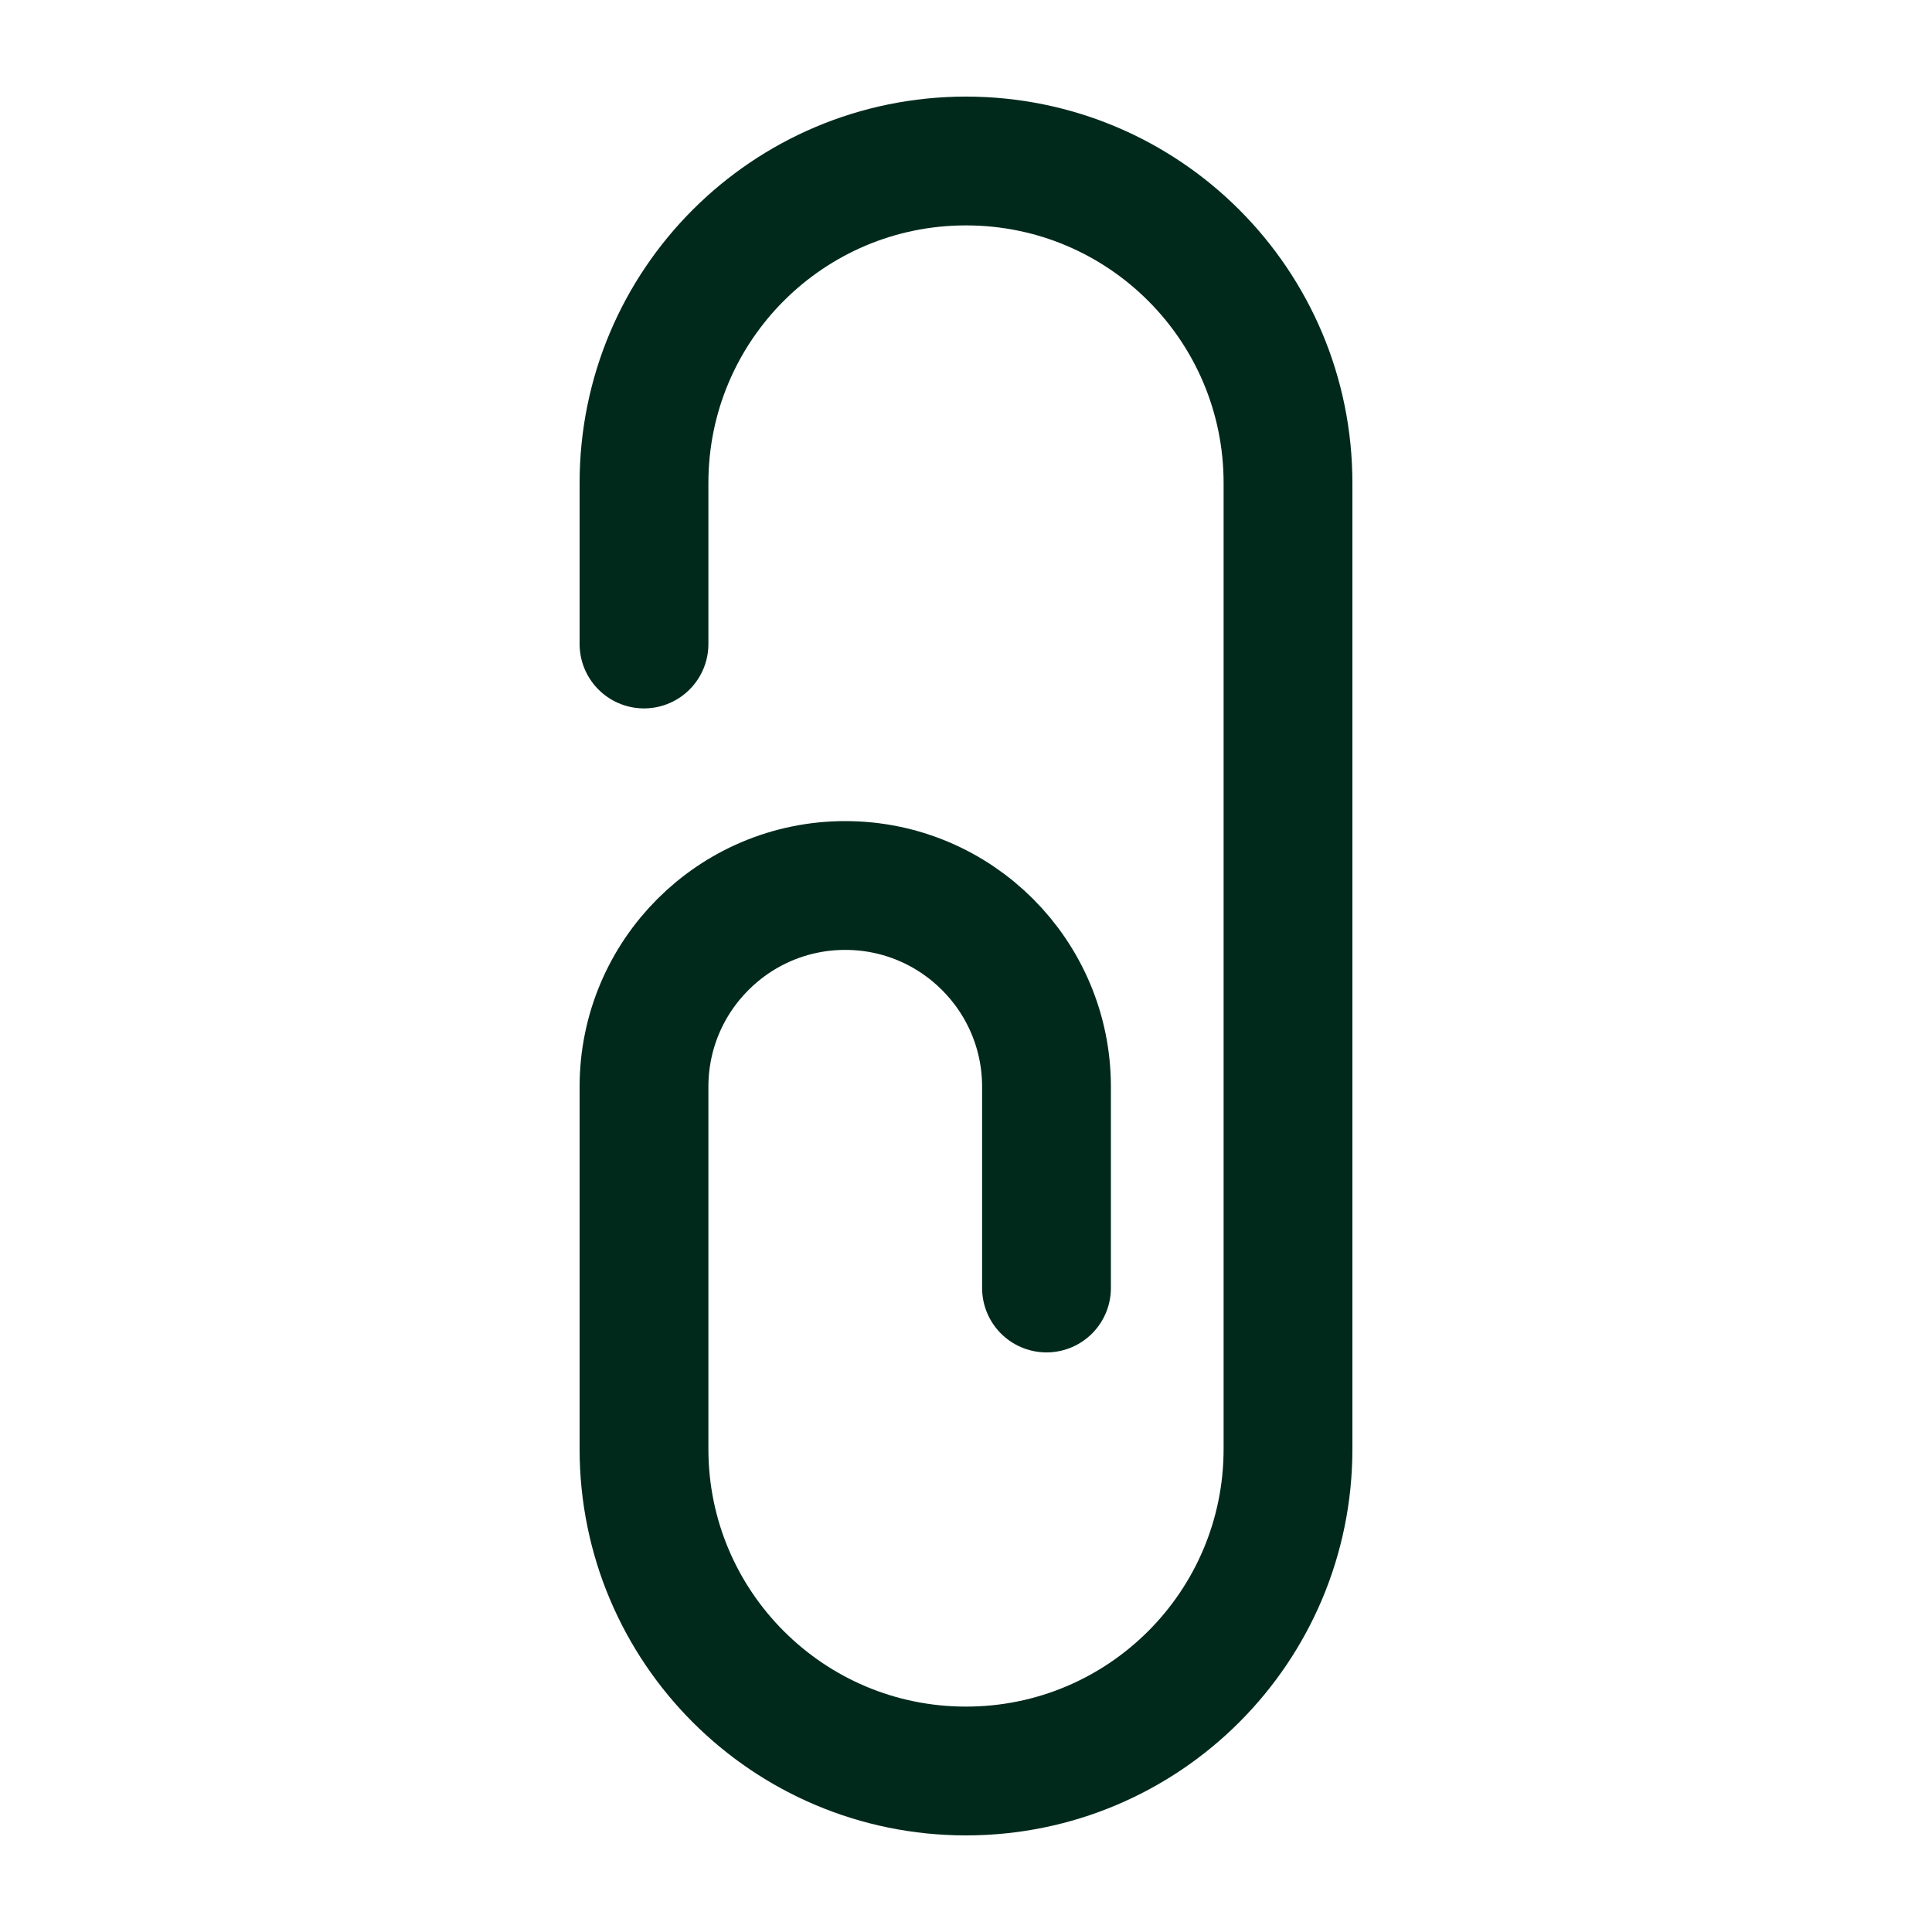
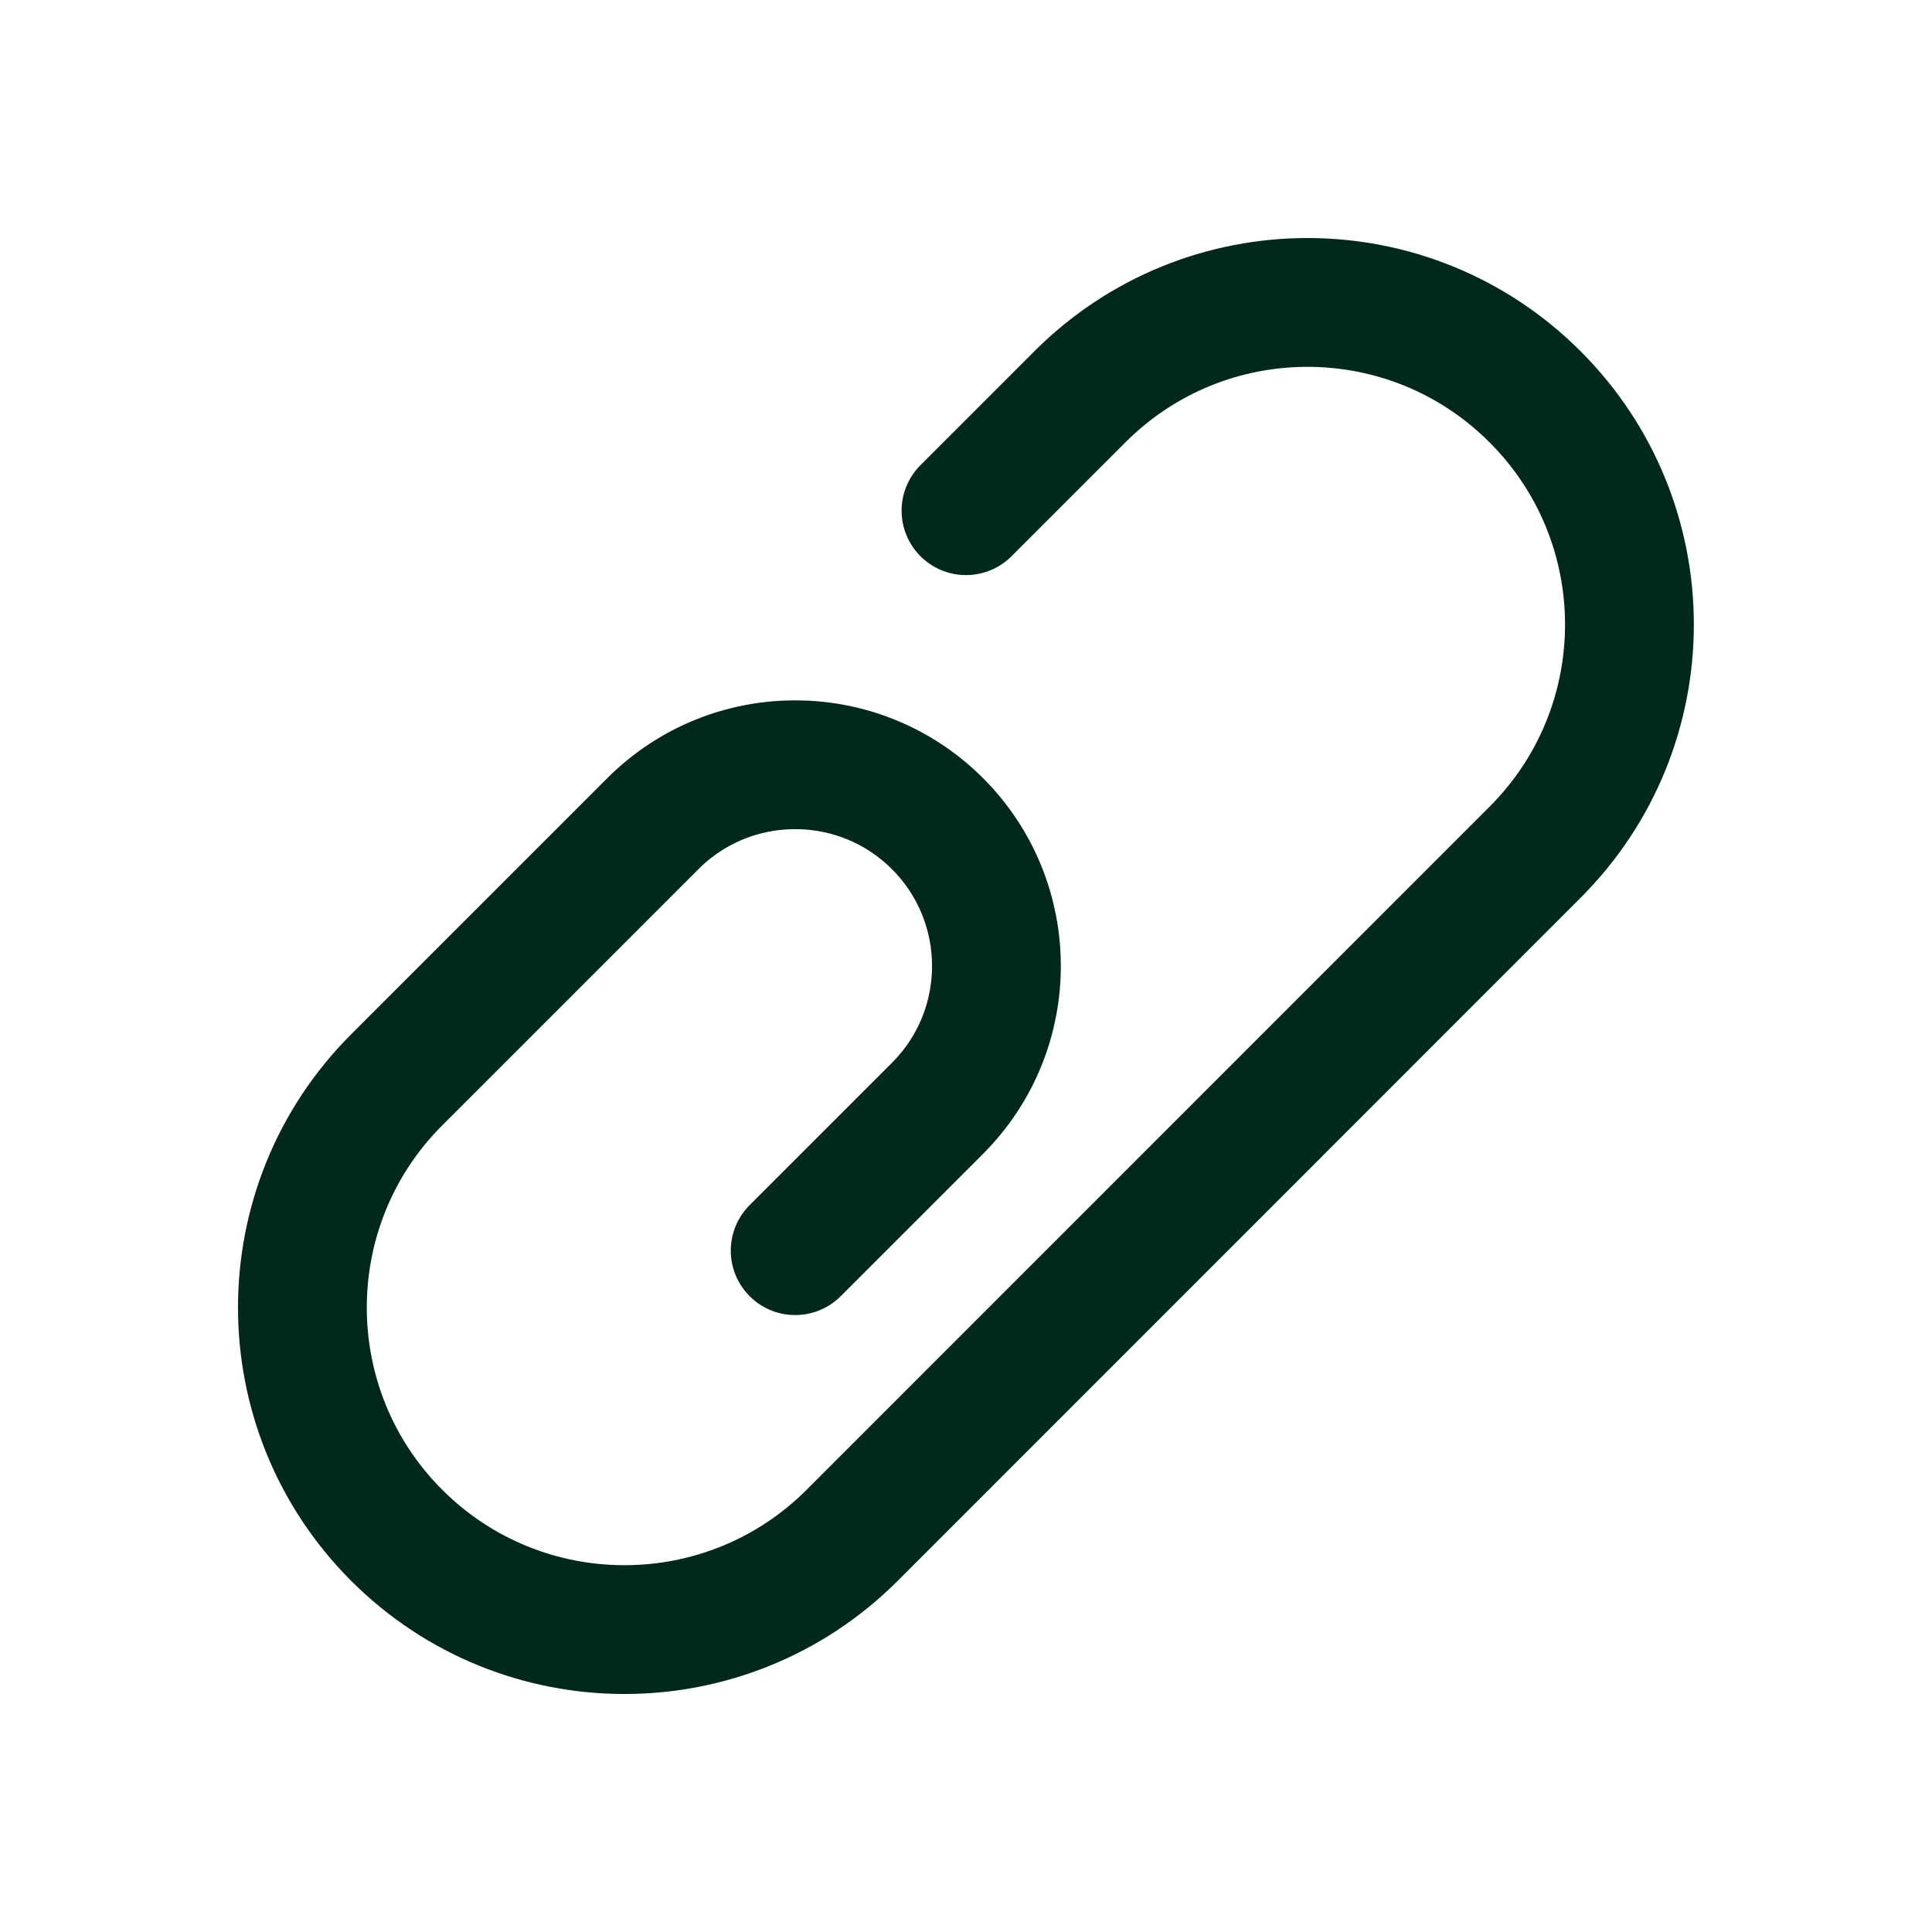
<svg xmlns="http://www.w3.org/2000/svg" width="12" height="12" viewBox="0 0 12 12" fill="none">
-   <path d="M4 4V3C4 1.895 4.895 1 6 1C7.105 1 8 1.895 8 3V9C8 10.105 7.105 11 6 11C4.895 11 4 10.105 4 9V6.75C4 6.06 4.56 5.5 5.25 5.5C5.94 5.5 6.5 6.06 6.5 6.75V8" stroke="#00291C" stroke-width="0.8" stroke-linecap="round" stroke-linejoin="round" />
+   <path d="M6 3.172L6.707 2.465C7.488 1.683 8.754 1.683 9.535 2.465C10.316 3.246 10.316 4.512 9.535 5.293L5.293 9.536C4.512 10.317 3.245 10.317 2.464 9.536C1.683 8.755 1.683 7.488 2.464 6.707L4.055 5.116C4.543 4.628 5.335 4.628 5.823 5.116C6.311 5.604 6.311 6.396 5.823 6.884L4.939 7.768" stroke="#00291C" stroke-width="0.8" stroke-linecap="round" stroke-linejoin="round" />
</svg>
